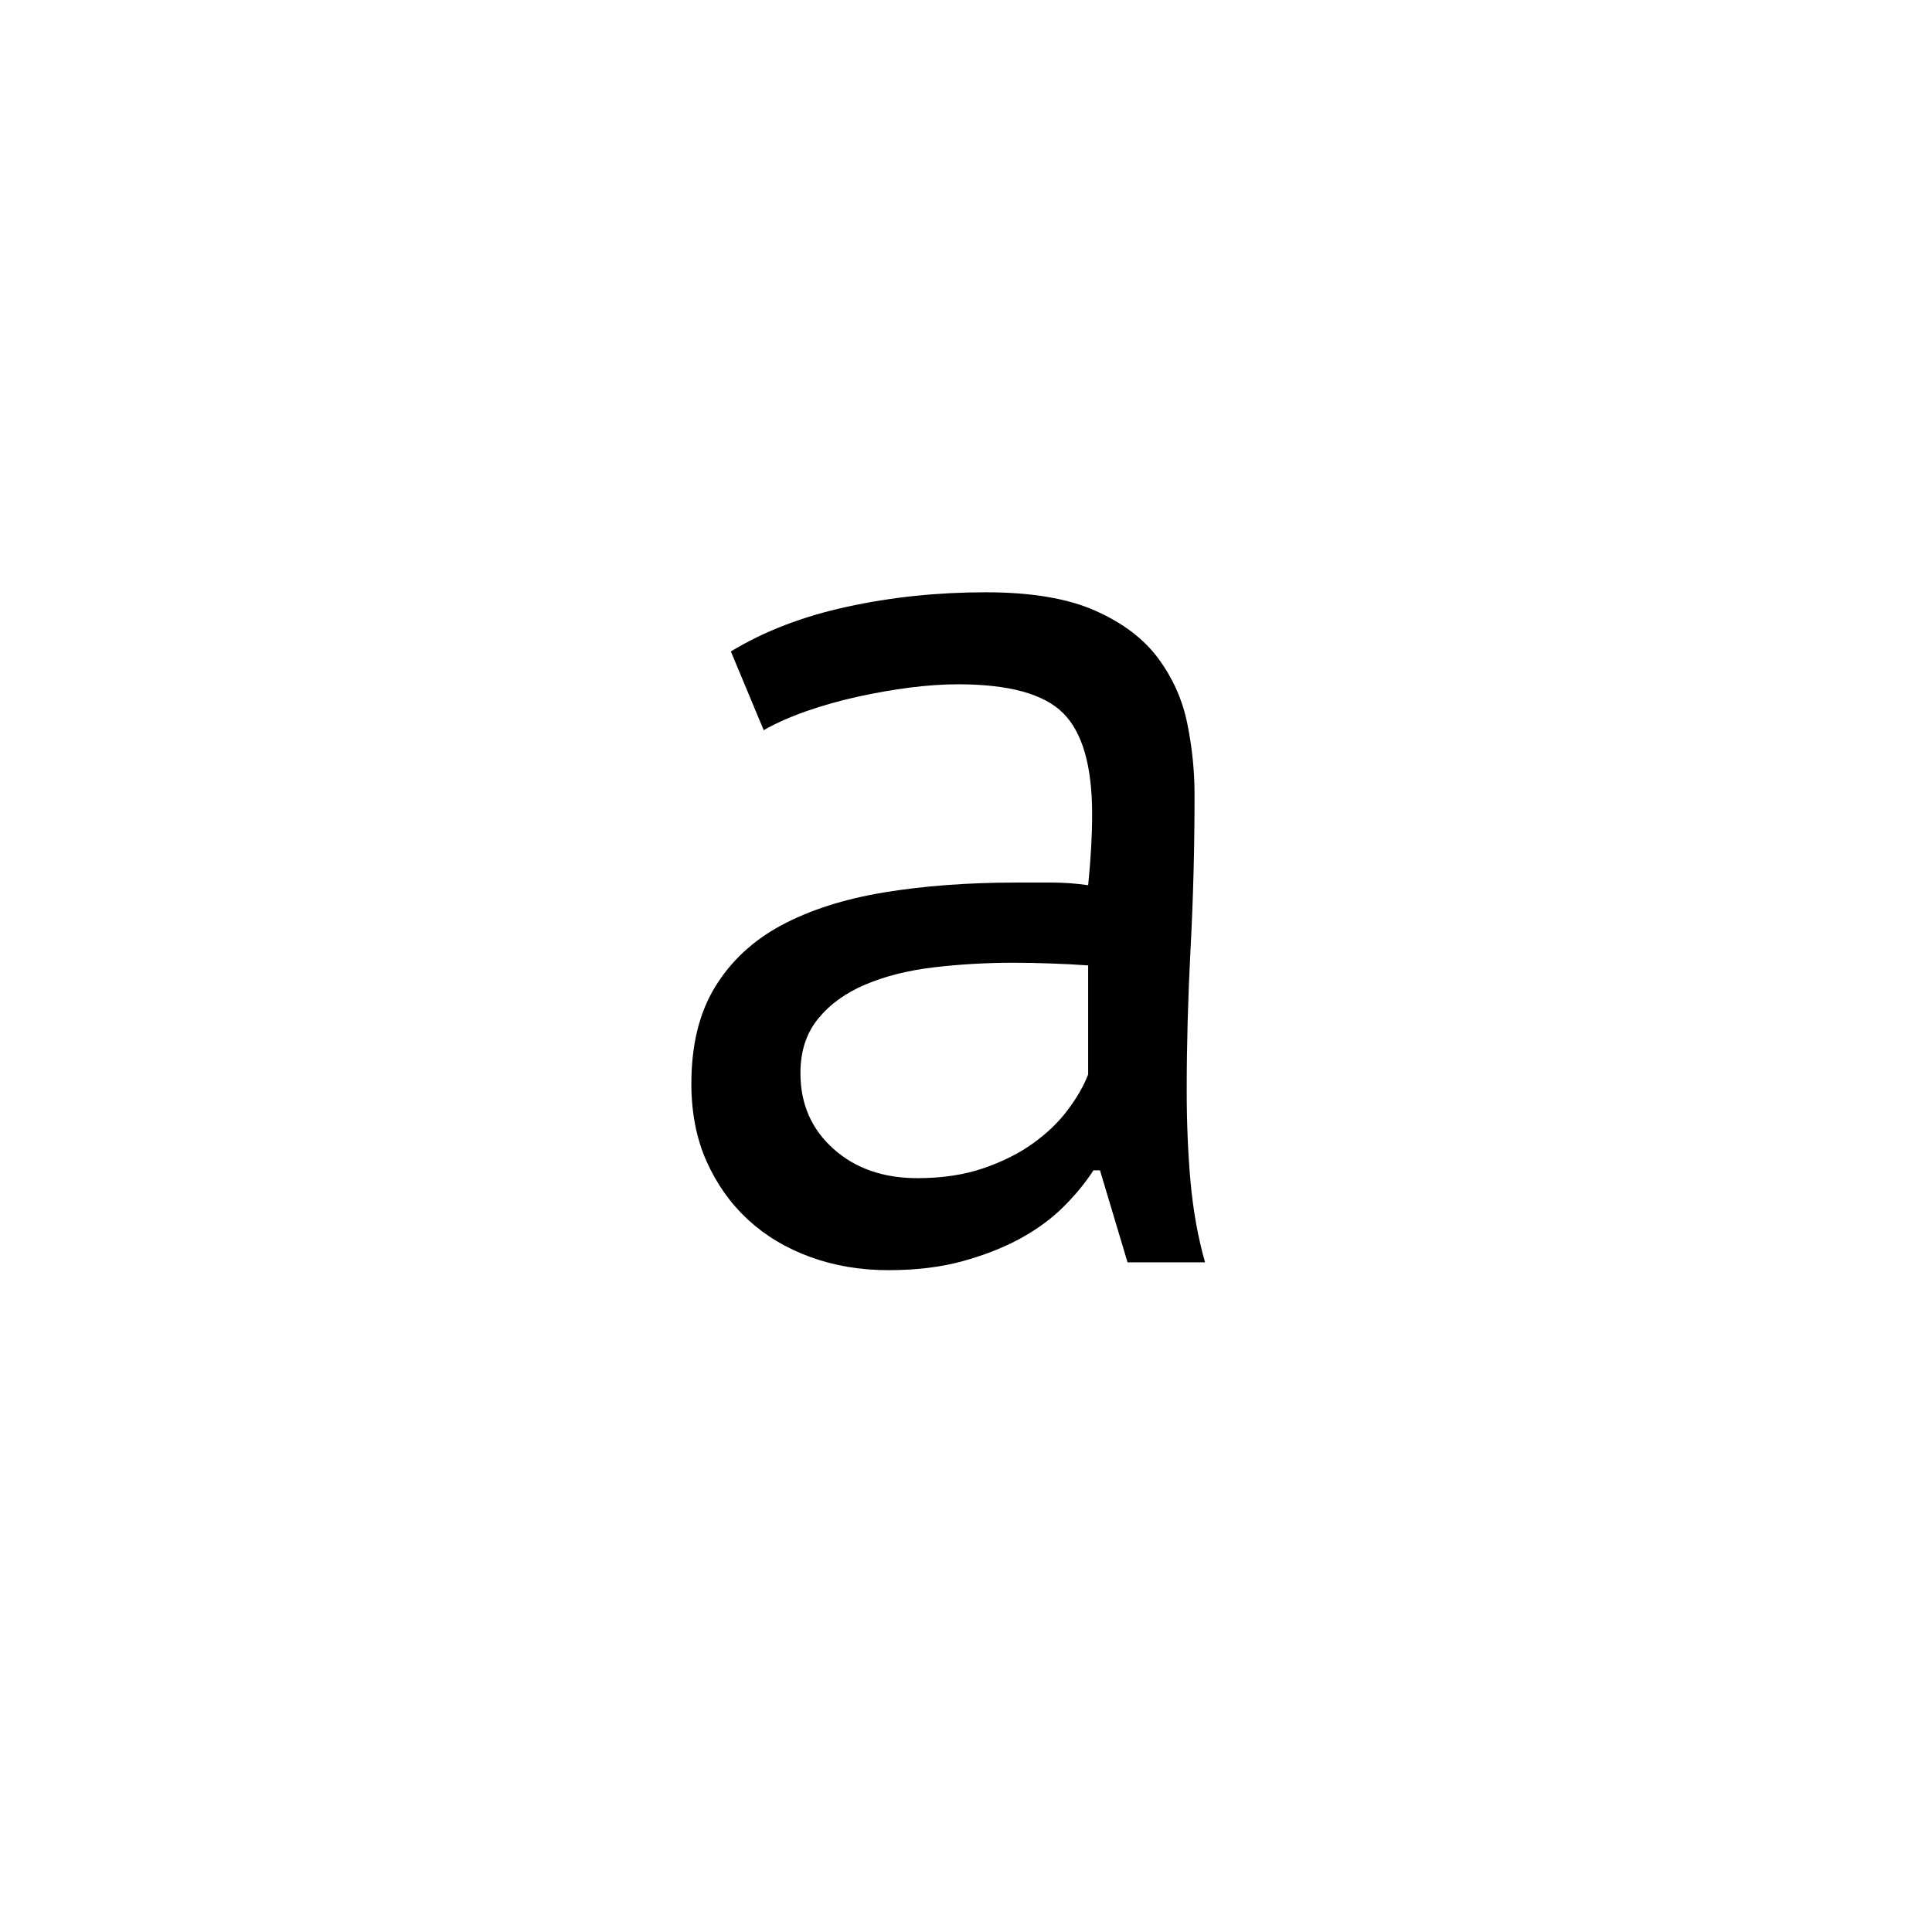
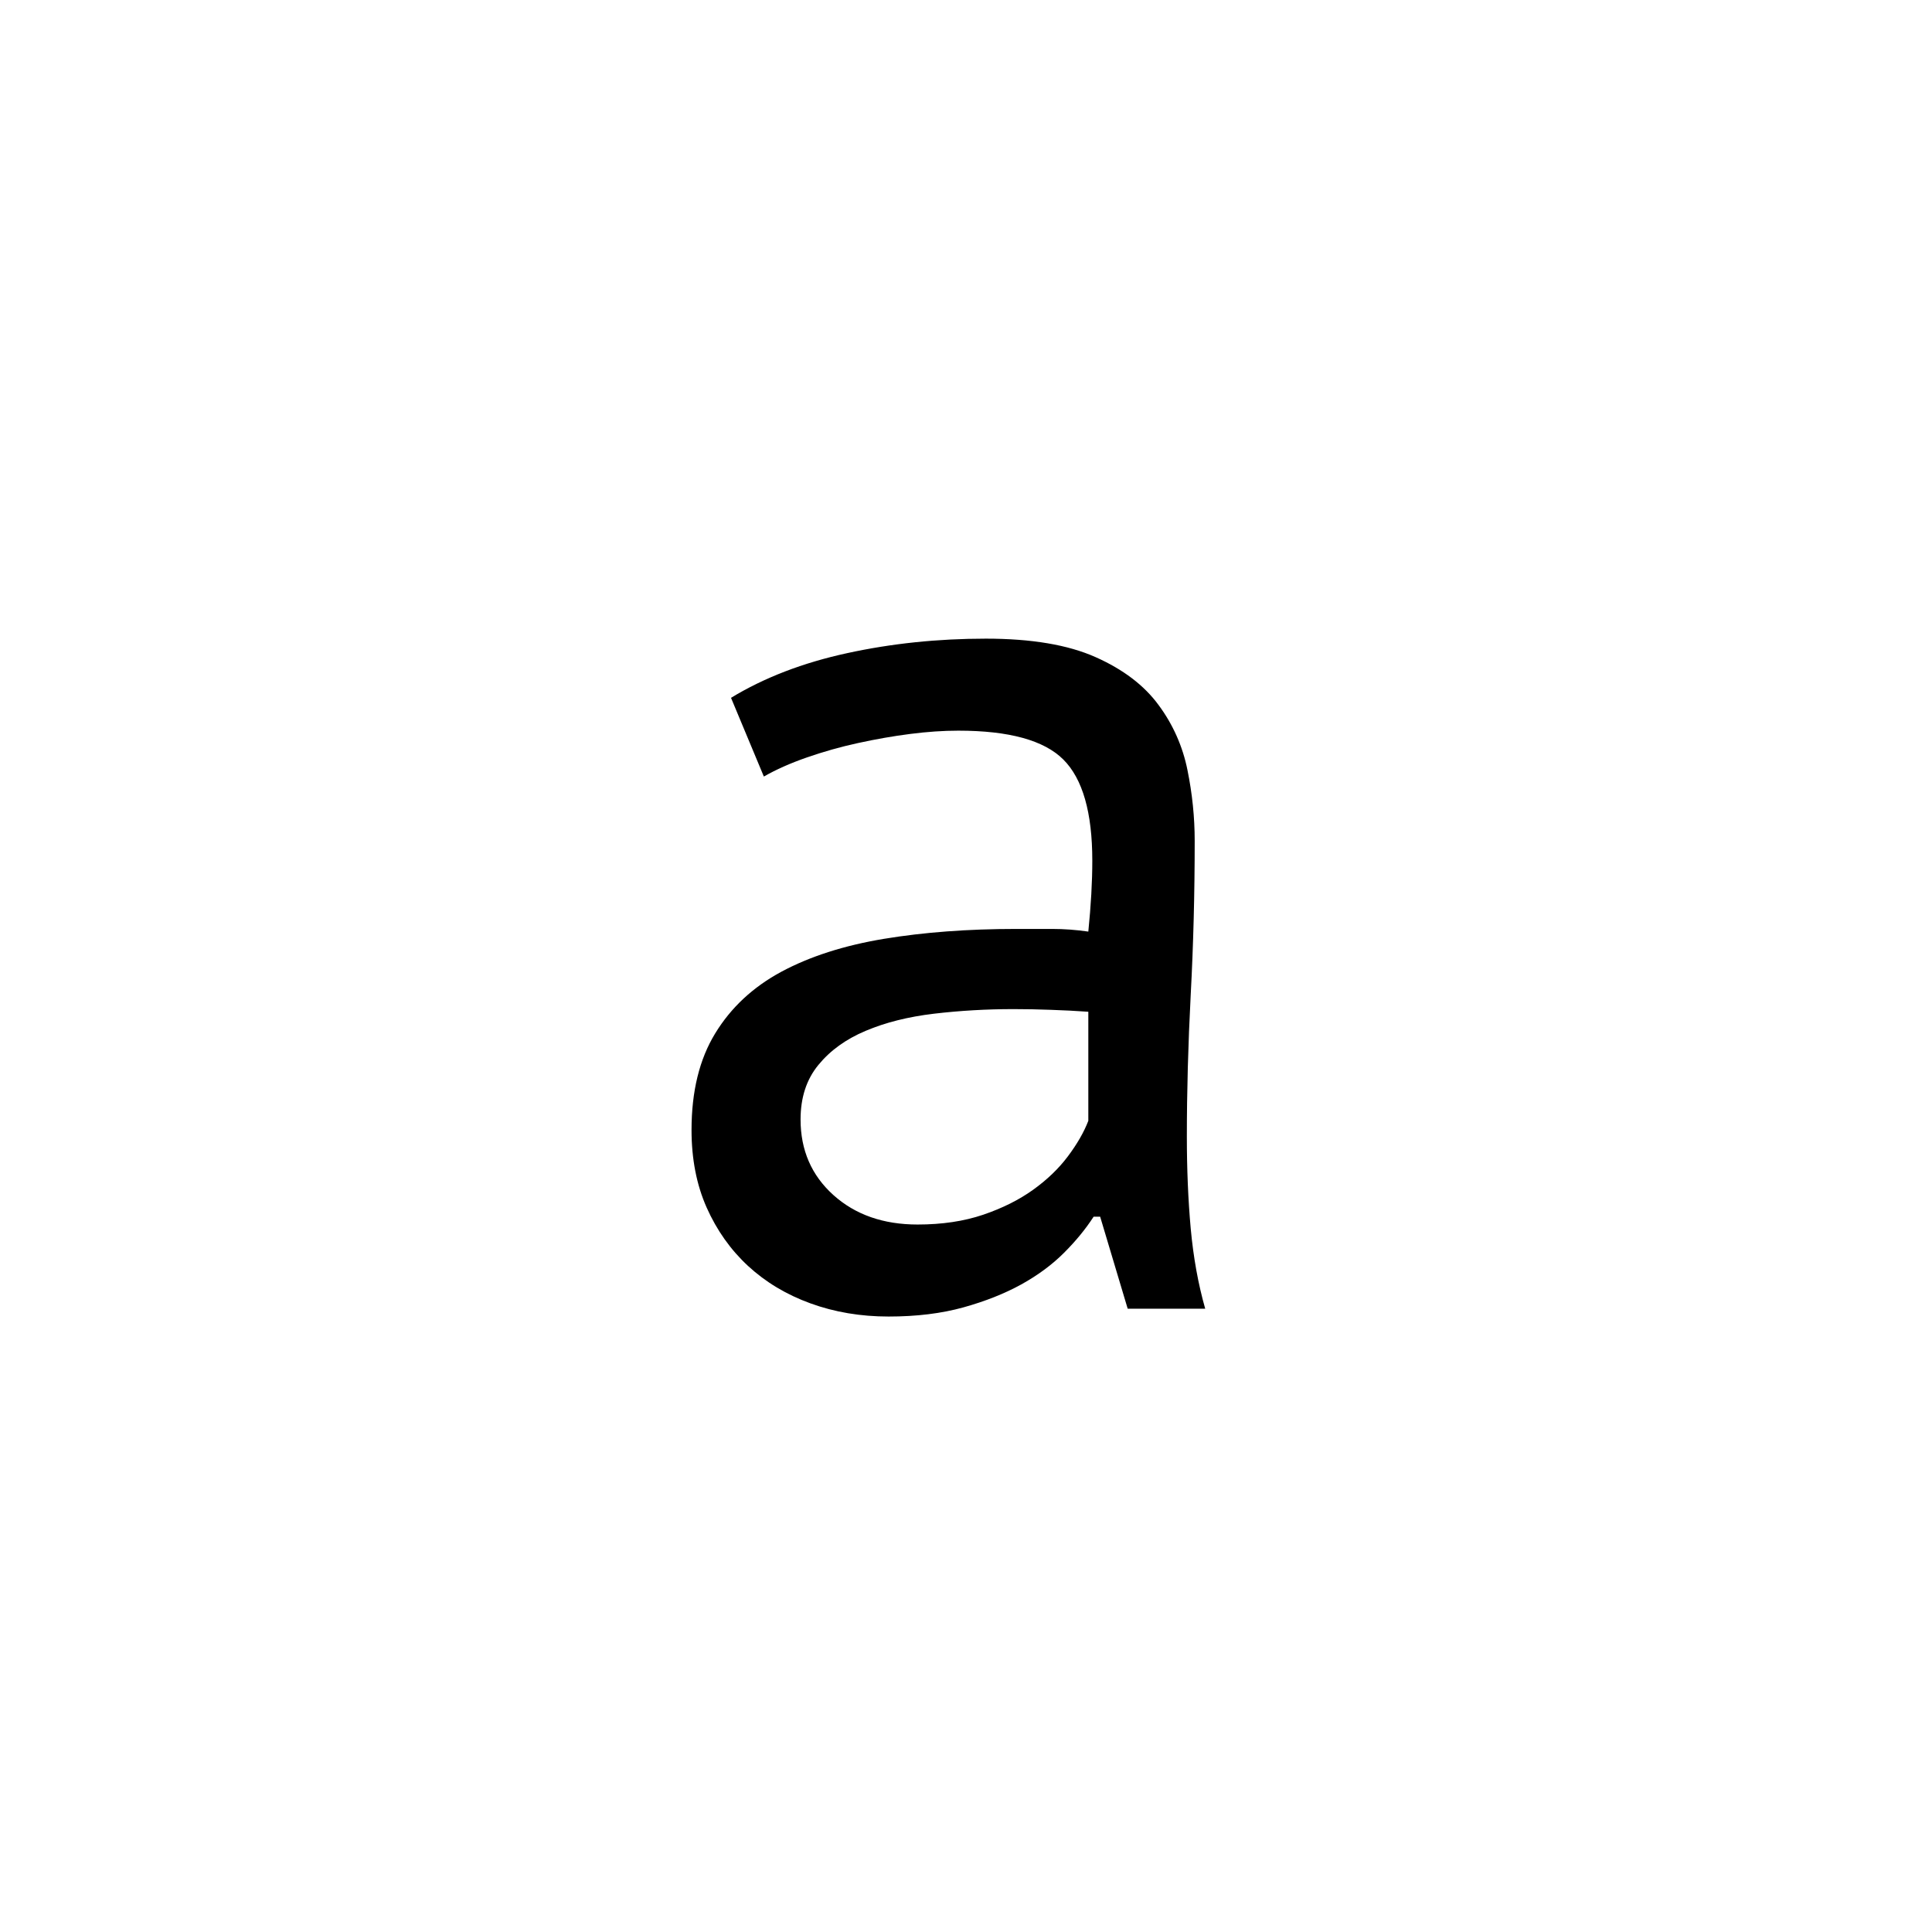
<svg xmlns="http://www.w3.org/2000/svg" xmlns:xlink="http://www.w3.org/1999/xlink" enable-background="new 0 0 250 250" height="250px" viewBox="0 0 250 250" width="250px" x="0px" xml:space="preserve" y="0px">
  <defs>
-     <symbol overflow="visible">
-       <path d="M8.5-119H119V0H8.5zm88.406 13.594L63.75-68.516l-33.156-36.89-8.5 8.5 33.5 37.406-33.5 37.406 8.5 8.5 33.156-36.89 33.156 36.89 8.5-8.5L71.734-59.5l33.672-37.406zM21.936-4.594h1.36v-2.03h.673c.675 0 1.296-.142 1.858-.423.57-.29.86-.832.86-1.625 0-.906-.313-1.47-.938-1.687-.625-.226-1.277-.343-1.953-.343h-1.86zm2.033-5.093c.905 0 1.358.28 1.358.843 0 .574-.14.89-.422.953-.28.054-.652.077-1.11.077h-.5v-1.875zm8.155-1.016H26.86v1.015h2.046v5.094h1.188v-5.093h2.03zm5.61 4.406c0 .46-.4.688-1.188.688-.793 0-1.305-.113-1.53-.343l-.5 1.187c.217 0 .5.06.842.172.343.117.796.172 1.36.172 1.58 0 2.374-.676 2.374-2.03 0-1.02-.512-1.587-1.532-1.704-1.01-.114-1.515-.457-1.515-1.03 0-.334.336-.502 1.016-.502.562 0 1.07.118 1.53.344l.344-1.203c-.687-.22-1.312-.328-1.874-.328-1.586 0-2.376.62-2.376 1.86 0 .574.165.976.5 1.203.344.218.68.417 1.016.593.344.17.68.31 1.016.423.343.117.514.28.514.5zm2.562-1.687c.445-.227.953-.344 1.516-.344.57 0 .86.226.86.672v.343c-.118 0-.232-.023-.345-.078-.117-.063-.29-.094-.516-.094-1.355 0-2.03.57-2.03 1.703 0 .905.452 1.358 1.36 1.358.674 0 1.186-.28 1.53-.844l.344.672h1.015c-.116-.226-.17-.625-.17-1.187v-1.876c0-1.125-.57-1.688-1.704-1.688-.45 0-.87.06-1.265.172-.398.106-.71.215-.937.328zm1.36 2.546c-.462 0-.688-.226-.688-.687 0-.445.28-.672.843-.672.226 0 .398.03.515.094.113.055.227.078.344.078v.5c-.23.46-.57.688-1.016.688zm7.984.844v-2.718c0-1.352-.51-2.032-1.53-2.032-.794 0-1.36.28-1.704.844l-.343-.688h-.844v4.594h1.186v-2.89c.227-.446.57-.672 1.032-.672.562 0 .843.34.843 1.015v2.546zm.844-.172c.457.23 1.024.344 1.703.344 1.25 0 1.876-.508 1.876-1.53 0-.564-.15-.9-.438-1.017-.28-.112-.59-.284-.922-.514-.574-.22-.86-.383-.86-.5 0-.227.173-.344.516-.344.456 0 .91.117 1.36.344l.343-1.032c-.46-.218-1.028-.328-1.704-.328-1.137 0-1.704.512-1.704 1.53 0 .564.172.935.516 1.11.344.17.625.306.844.407.57 0 .86.172.86.516 0 .23-.173.343-.517.343-.563 0-1.075-.114-1.532-.344zm6.97-2.375c0 2.386 1.132 3.577 3.405 3.577 2.27 0 3.406-1.19 3.406-3.578 0-2.27-1.137-3.407-3.407-3.407-.907 0-1.704.313-2.39.938-.68.626-1.017 1.45-1.017 2.47zm1.03 0c0-1.696.79-2.548 2.375-2.548 1.58 0 2.374.852 2.374 2.547 0 1.7-.793 2.546-2.375 2.546-1.587 0-2.376-.847-2.376-2.547zm3.39.687c-.218.105-.444.156-.67.156-.462 0-.688-.28-.688-.844 0-.446.226-.673.687-.673h.5l.344-.687c-.45-.227-.844-.344-1.188-.344-1.024 0-1.532.57-1.532 1.703 0 1.25.508 1.874 1.53 1.874.564 0 .958-.113 1.19-.343zm5.954 1.86h1.36v-2.032h.687c.676 0 1.297-.14 1.86-.422.57-.29.86-.832.86-1.625 0-.906-.314-1.47-.94-1.687-.624-.226-1.276-.343-1.952-.343h-1.875zm2.047-5.095c.906 0 1.36.282 1.36.844 0 .574-.15.89-.438.953-.28.054-.65.077-1.094.077h-.516v-1.875zm3.563 1.704c.457-.227.968-.344 1.53-.344.563 0 .844.226.844.672v.343c-.105 0-.214-.023-.328-.078-.117-.063-.29-.094-.515-.094-1.47 0-2.204.57-2.204 1.703 0 .905.507 1.358 1.53 1.358.677 0 1.18-.28 1.516-.844l.344.672h1.03c-.116-.226-.17-.625-.17-1.187v-1.876c0-1.125-.57-1.688-1.704-1.688-.46 0-.886.06-1.28.172-.4.106-.712.215-.938.328zm1.36 2.546c-.45 0-.673-.226-.673-.687 0-.445.28-.672.844-.672.225 0 .397.03.514.094.114.055.223.078.33.078v.5c-.22.46-.56.688-1.017.688zm6.468-3.75c-.118-.1-.344-.156-.688-.156-.45 0-.79.28-1.016.844h-.17l-.173-.688h-1.017v4.594h1.36v-2.89c0-.446.335-.672 1.015-.672h.172c.113 0 .172.03.172.094 0 .054.055.078.172.078zm.843 1.204c.675-.227 1.187-.344 1.53-.344.563 0 .844.226.844.672v.343c-.117 0-.23-.023-.343-.078-.105-.063-.273-.094-.5-.094-1.468 0-2.203.57-2.203 1.703 0 .905.504 1.358 1.516 1.358.8 0 1.313-.28 1.53-.844h.173l.172.672h1.016c-.106-.226-.156-.625-.156-1.187v-1.876c0-1.125-.57-1.688-1.704-1.688-.46 0-.86.06-1.203.172-.335.106-.616.215-.843.328zm1.36 2.546c-.45 0-.673-.226-.673-.687 0-.445.28-.672.844-.672.227 0 .395.03.5.094.114.055.227.078.344.078v.5c-.218.46-.558.688-1.015.688zm7.14-5.265h-5.266v1.015h1.86v5.094h1.36v-5.093h2.045zm1.36 1.515h-1.36l2.046 4.594c-.117.574-.402.86-.86.86l-.17-.172-.33 1.015c.22.117.5.17.845.17.563 0 1.13-.737 1.704-2.217l1.703-4.25h-1.36l-.86 2.562v.844h-.17l-.173-.845zm4.077 6.47h1.36v-2.048c.113.23.398.344.86.344 1.58 0 2.374-.848 2.374-2.547 0-1.58-.624-2.374-1.874-2.374-.563 0-1.075.227-1.532.672h-.17l-.158-.515h-.86zm2.39-5.61c.563 0 .844.453.844 1.36 0 1.023-.397 1.53-1.186 1.53-.23 0-.46-.113-.688-.343v-1.704c0-.563.344-.844 1.03-.844zm6.626 2.547c-.23.23-.626.343-1.188.343-.793 0-1.246-.336-1.36-1.016h3.22v-1.03c0-.677-.2-1.158-.594-1.44-.398-.28-.874-.42-1.437-.42-1.594 0-2.39.85-2.39 2.546 0 1.586.796 2.375 2.39 2.375.332 0 .672-.055 1.016-.172.343-.113.624-.226.843-.343zm-1.36-2.548c.676 0 .957.34.844 1.015h-1.86c0-.675.336-1.015 1.016-1.015zm0 0" />
-     </symbol>
    <symbol id="a813c220a" overflow="visible">
-       <path d="M11.734-78.703c4.3-2.613 9.313-4.54 15.032-5.78 5.726-1.25 11.707-1.876 17.937-1.876 5.895 0 10.63.797 14.203 2.39 3.57 1.587 6.29 3.654 8.157 6.204 1.874 2.543 3.117 5.344 3.734 8.407.625 3.063.937 6.122.937 9.172 0 6.805-.17 13.438-.515 19.907-.337 6.46-.5 12.573-.5 18.343 0 4.2.163 8.167.5 11.906.343 3.74.968 7.198 1.874 10.374h-10.03l-3.564-11.906h-.844c-1.023 1.585-2.297 3.14-3.828 4.67-1.53 1.533-3.375 2.9-5.53 4.095C47.14-1.61 44.644-.617 41.81.173c-2.835.788-6.062 1.186-9.687 1.186-3.625 0-6.996-.57-10.11-1.704-3.117-1.133-5.808-2.75-8.078-4.843-2.26-2.094-4.046-4.614-5.36-7.563-1.304-2.945-1.952-6.29-1.952-10.03 0-4.99 1.02-9.157 3.063-12.5 2.04-3.345 4.898-6.005 8.578-7.986 3.687-1.976 8.11-3.394 13.265-4.25 5.157-.85 10.853-1.28 17.095-1.28h4.672c1.53 0 3.086.116 4.672.343.343-3.395.514-6.453.514-9.172 0-6.238-1.25-10.602-3.75-13.094-2.492-2.487-7.023-3.733-13.593-3.733-1.93 0-3.995.14-6.203.422-2.21.28-4.476.678-6.796 1.186-2.324.512-4.538 1.137-6.64 1.875-2.094.732-3.934 1.548-5.516 2.454zm24.14 68.156c3.165 0 5.993-.422 8.485-1.265 2.5-.852 4.656-1.93 6.468-3.235 1.813-1.3 3.313-2.742 4.5-4.328 1.195-1.594 2.078-3.125 2.64-4.594v-14.108c-1.585-.113-3.198-.195-4.843-.25-1.648-.063-3.262-.094-4.844-.094-3.51 0-6.936.2-10.28.594-3.344.398-6.293 1.137-8.844 2.22-2.554 1.073-4.593 2.545-6.125 4.42-1.53 1.868-2.296 4.215-2.296 7.047 0 3.968 1.414 7.23 4.25 9.78 2.832 2.544 6.46 3.813 10.89 3.813zm0 0" />
+       <path d="M11.734-78.703c4.301-2.613 9.313-4.54 15.032-5.781 5.726-1.25 11.707-1.875 17.937-1.875 5.895 0 10.629.796 14.203 2.39 3.57 1.586 6.29 3.653 8.157 6.203a20.987 20.987 0 0 1 3.734 8.407c.625 3.062.937 6.12.937 9.171 0 6.805-.171 13.438-.515 19.907-.336 6.46-.5 12.574-.5 18.343 0 4.2.164 8.168.5 11.907.344 3.742.969 7.199 1.875 10.375H63.063L59.5-11.562h-.844c-1.023 1.585-2.297 3.14-3.828 4.671-1.531 1.532-3.375 2.899-5.531 4.094-2.156 1.188-4.652 2.18-7.484 2.969-2.836.789-6.063 1.187-9.688 1.187-3.625 0-6.996-.57-10.11-1.703-3.117-1.133-5.808-2.75-8.078-4.843-2.261-2.094-4.046-4.614-5.359-7.563-1.305-2.945-1.953-6.29-1.953-10.031 0-4.989 1.02-9.157 3.063-12.5 2.039-3.344 4.898-6.004 8.578-7.985 3.687-1.976 8.109-3.394 13.265-4.25 5.157-.851 10.852-1.28 17.094-1.28h4.672c1.531 0 3.086.116 4.672.343.343-3.395.515-6.453.515-9.172 0-6.238-1.25-10.602-3.75-13.094-2.492-2.488-7.023-3.734-13.593-3.734-1.93 0-3.996.14-6.203.422-2.211.281-4.477.68-6.797 1.187a57.016 57.016 0 0 0-6.641 1.875c-2.094.73-3.934 1.547-5.516 2.453zm24.141 68.156c3.164 0 5.992-.422 8.484-1.265 2.5-.852 4.657-1.93 6.47-3.235 1.812-1.3 3.312-2.742 4.5-4.328 1.194-1.594 2.077-3.125 2.64-4.594v-14.11a127.43 127.43 0 0 0-4.844-.25 127.827 127.827 0 0 0-4.844-.093c-3.511 0-6.937.2-10.281.594-3.344.398-6.293 1.137-8.844 2.219-2.554 1.074-4.593 2.547-6.125 4.422-1.531 1.867-2.297 4.214-2.297 7.046 0 3.97 1.414 7.23 4.25 9.782 2.832 2.543 6.461 3.812 10.891 3.812zm0 0" />
    </symbol>
  </defs>
-   <use x="82.84" xlink:href="#a813c220a" y="163" />
+   <use x="82.859" xlink:href="#a813c220a" y="169" />
</svg>
